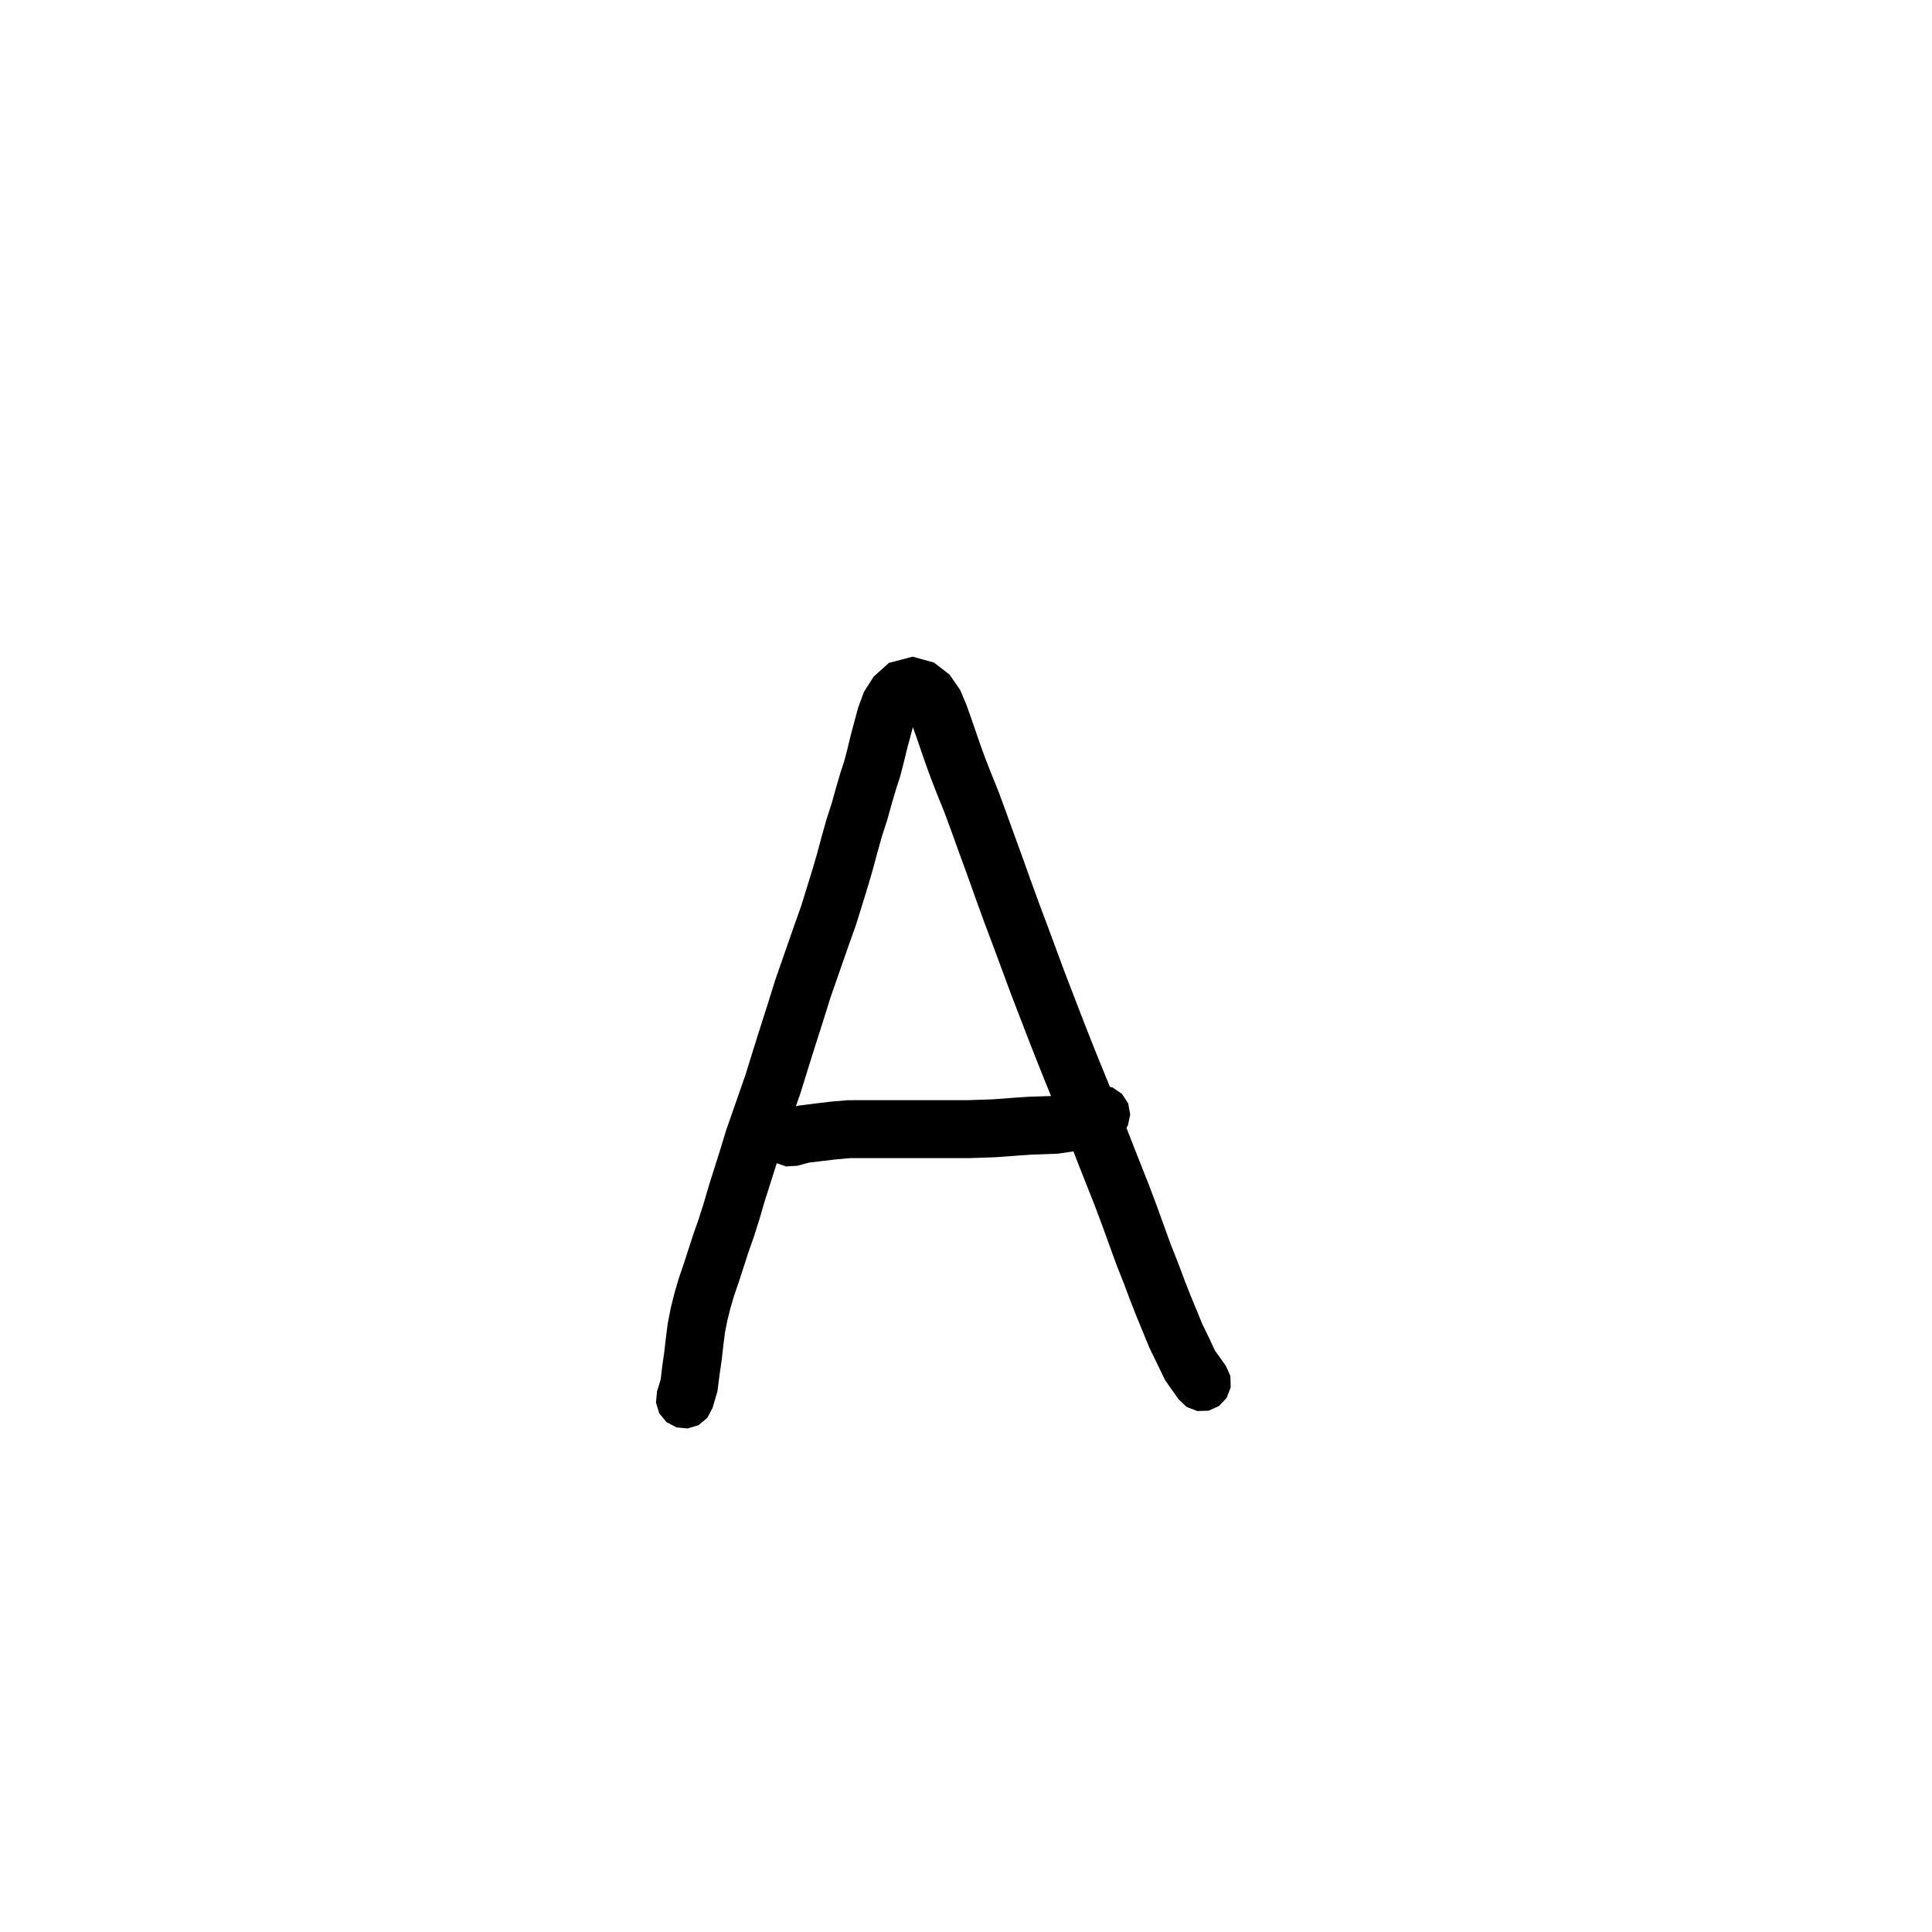
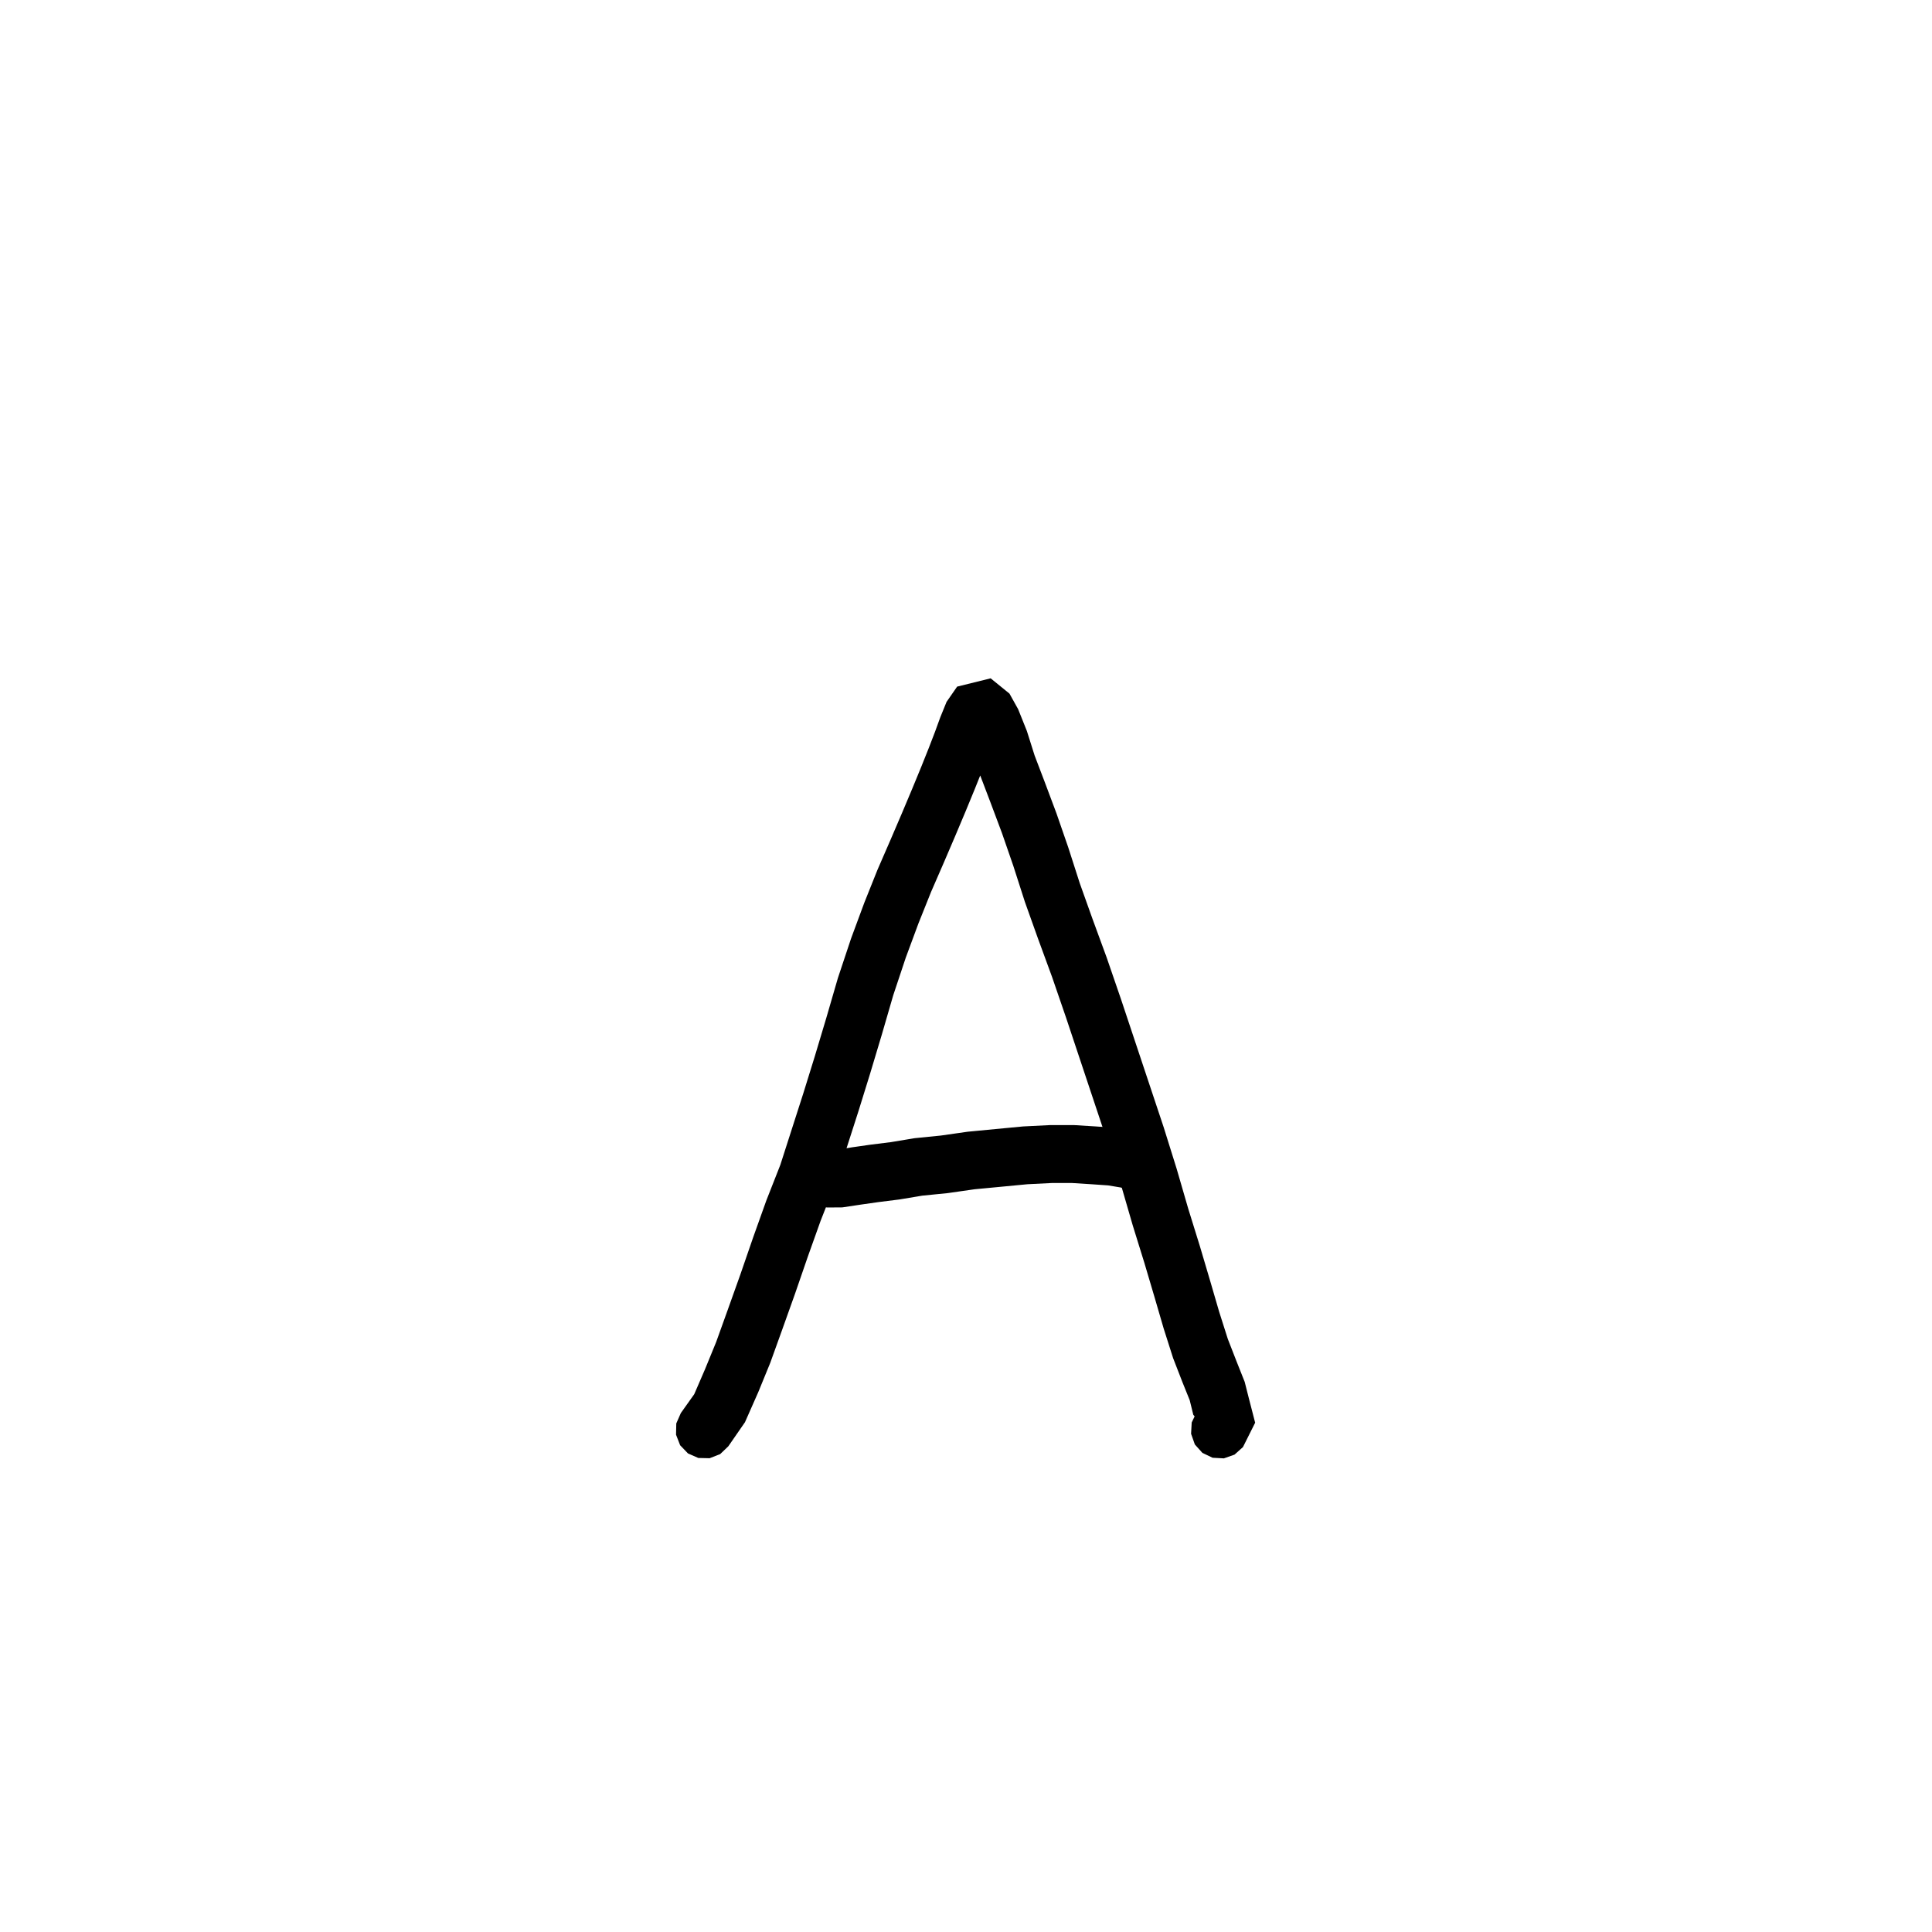
<svg xmlns="http://www.w3.org/2000/svg" viewBox="0 0 300 300" width="300" height="300">
-   <path d="M 110.644 218.626 L 111.402 216.045 L 111.727 213.527 L 112.063 211.174 L 112.334 208.808 L 112.576 206.917 L 112.926 205.11 L 113.411 203.172 L 113.956 201.295 L 114.669 199.223 L 115.414 196.92 L 116.197 194.507 L 117.069 192.023 L 117.906 189.375 L 118.704 186.646 L 119.556 183.96 L 120.432 181.197 L 121.279 178.393 L 122.249 175.616 L 123.249 172.749 L 124.274 169.808 L 125.23 166.737 L 126.159 163.75 L 127.088 160.831 L 128.026 157.884 L 128.941 154.942 L 129.916 152.149 L 130.916 149.282 L 131.91 146.431 L 132.936 143.556 L 133.832 140.664 L 134.709 137.831 L 135.533 135.015 L 136.272 132.26 L 136.974 129.77 L 137.775 127.298 L 138.46 124.836 L 139.101 122.657 L 139.788 120.521 L 140.366 118.291 L 140.828 116.375 L 141.348 114.426 L 141.831 112.6 L 142.257 111.347 L 142.612 110.788 L 142.633 110.668 L 141.485 110.965 L 140.837 110.849 L 140.816 110.841 L 141.158 111.376 L 141.663 112.672 L 142.287 114.423 L 142.945 116.331 L 143.691 118.501 L 144.522 120.787 L 145.485 123.262 L 146.602 126.022 L 147.706 129.008 L 148.903 132.335 L 150.168 135.795 L 151.5 139.526 L 152.845 143.226 L 154.25 146.972 L 155.58 150.563 L 156.923 154.189 L 158.267 157.682 L 159.605 161.162 L 160.95 164.59 L 162.294 167.952 L 163.64 171.249 L 164.964 174.427 L 166.21 177.575 L 167.477 180.841 L 168.749 184.056 L 170.001 187.218 L 171.177 190.356 L 172.303 193.467 L 173.393 196.463 L 174.535 199.352 L 175.533 202.015 L 176.559 204.615 L 177.506 206.913 L 178.495 209.311 L 179.677 211.749 L 180.924 214.323 L 182.995 217.268 L 184.269 218.475 L 185.909 219.102 L 187.664 219.055 L 189.268 218.339 L 190.475 217.064 L 191.102 215.424 L 191.055 213.669 L 190.339 212.066 L 188.632 209.677 L 187.79 207.851 L 186.705 205.623 L 185.828 203.487 L 184.907 201.252 L 183.933 198.785 L 182.932 196.115 L 181.807 193.271 L 180.764 190.399 L 179.623 187.244 L 178.399 183.982 L 177.117 180.744 L 175.857 177.559 L 174.59 174.292 L 173.302 171.04 L 171.96 167.818 L 170.639 164.581 L 169.317 161.276 L 167.995 157.904 L 166.667 154.451 L 165.344 151.011 L 164.02 147.437 L 162.683 143.828 L 161.288 140.107 L 159.967 136.474 L 158.632 132.738 L 157.364 129.265 L 156.161 125.925 L 154.998 122.778 L 153.849 119.938 L 152.944 117.613 L 152.176 115.499 L 151.455 113.402 L 150.78 111.443 L 150.071 109.462 L 149.108 107.157 L 147.451 104.759 L 145.029 102.885 L 141.715 101.968 L 138.033 102.932 L 135.655 105.079 L 134.143 107.453 L 133.236 109.933 L 132.652 112.107 L 132.105 114.158 L 131.634 116.109 L 131.145 118.012 L 130.499 120.01 L 129.806 122.364 L 129.158 124.702 L 128.36 127.163 L 127.594 129.873 L 126.867 132.585 L 126.091 135.236 L 125.235 138.003 L 124.398 140.71 L 123.423 143.436 L 122.418 146.318 L 121.418 149.184 L 120.393 152.125 L 119.441 155.183 L 118.512 158.102 L 117.574 161.05 L 116.636 164.063 L 115.726 166.992 L 114.751 169.784 L 113.751 172.651 L 112.721 175.607 L 111.835 178.536 L 110.977 181.24 L 110.096 184.021 L 109.294 186.759 L 108.531 189.177 L 107.67 191.626 L 106.852 194.147 L 106.131 196.377 L 105.378 198.572 L 104.722 200.828 L 104.14 203.157 L 103.691 205.483 L 103.399 207.725 L 103.137 210.026 L 102.806 212.34 L 102.598 214.177 L 102.023 216.04 L 101.856 217.788 L 102.371 219.467 L 103.489 220.821 L 105.04 221.644 L 106.788 221.81 L 108.467 221.295 L 109.821 220.177 Z" fill="black" fill-rule="nonzero" />
-   <path d="M 123.812 181.018 L 125.611 180.533 L 127.809 180.267 L 129.988 180.01 L 132.068 179.829 L 134 179.833 L 136 179.833 L 137.933 179.833 L 139.933 179.833 L 141.933 179.833 L 144 179.833 L 146.133 179.833 L 148.267 179.833 L 150.406 179.833 L 152.55 179.764 L 154.57 179.694 L 156.532 179.554 L 158.254 179.422 L 160.162 179.294 L 162.022 179.231 L 164.227 179.146 L 166.628 178.798 L 169.396 178.455 L 172.671 177.178 L 174.143 176.221 L 175.136 174.773 L 175.5 173.055 L 175.178 171.329 L 174.221 169.857 L 172.773 168.864 L 171.055 168.5 L 169.329 168.822 L 167.048 169.767 L 165.506 169.868 L 163.373 170.187 L 161.712 170.236 L 159.705 170.306 L 157.613 170.445 L 155.868 170.579 L 154.097 170.706 L 152.25 170.769 L 150.261 170.834 L 148.267 170.833 L 146.133 170.833 L 144 170.833 L 141.933 170.833 L 139.933 170.833 L 137.933 170.833 L 136 170.833 L 134 170.833 L 131.665 170.838 L 129.079 171.056 L 126.724 171.333 L 123.945 171.689 L 121.521 172.315 L 119.943 173.084 L 118.78 174.399 L 118.208 176.059 L 118.315 177.812 L 119.084 179.39 L 120.399 180.554 L 122.059 181.125 Z" fill="black" fill-rule="nonzero" />
+   <path d="M 113.093 224.581 L 115.678 220.843 L 117.751 216.153 L 119.609 211.609 L 121.442 206.519 L 123.452 200.89 L 125.452 195.09 L 127.42 189.58 L 129.644 183.914 L 131.49 178.177 L 133.297 172.555 L 135.11 166.713 L 136.922 160.674 L 138.703 154.538 L 140.652 148.69 L 142.606 143.415 L 144.56 138.531 L 146.538 133.984 L 148.348 129.76 L 149.96 125.931 L 151.375 122.494 L 152.595 119.445 L 153.62 116.78 L 154.411 114.602 L 155.031 113.012 L 154.988 112.982 L 150.983 113.869 L 149.262 112.696 L 149.915 113.875 L 150.963 116.498 L 152.159 120.287 L 153.797 124.59 L 155.572 129.324 L 157.337 134.423 L 159.145 140.046 L 161.175 145.732 L 163.365 151.705 L 165.544 158.043 L 167.737 164.623 L 169.937 171.223 L 172.124 177.783 L 174.098 184.099 L 175.896 190.293 L 177.7 196.107 L 179.289 201.47 L 180.701 206.31 L 182.159 210.887 L 183.619 214.649 L 184.737 217.423 L 185.296 219.693 L 185.913 220.417 L 185.806 219.3 L 185.047 220.883 L 184.951 222.636 L 185.534 224.293 L 186.706 225.6 L 188.289 226.359 L 190.043 226.455 L 191.699 225.872 L 193.006 224.7 L 194.899 220.916 L 193.916 217.107 L 193.275 214.577 L 191.993 211.351 L 190.654 207.913 L 189.311 203.69 L 187.923 198.93 L 186.312 193.493 L 184.516 187.707 L 182.715 181.501 L 180.688 175.017 L 178.475 168.377 L 176.275 161.777 L 174.069 155.157 L 171.847 148.695 L 169.637 142.668 L 167.668 137.154 L 165.875 131.577 L 164.04 126.276 L 162.216 121.41 L 160.654 117.313 L 159.45 113.502 L 158.097 110.125 L 156.75 107.704 L 153.829 105.331 L 148.624 106.618 L 146.981 108.988 L 146.001 111.398 L 145.193 113.62 L 144.218 116.155 L 143.037 119.106 L 141.652 122.469 L 140.065 126.24 L 138.275 130.416 L 136.252 135.069 L 134.206 140.185 L 132.16 145.71 L 130.11 151.862 L 128.29 158.126 L 126.502 164.087 L 124.715 169.845 L 122.922 175.423 L 121.168 180.886 L 118.993 186.42 L 116.96 192.11 L 114.96 197.91 L 112.97 203.481 L 111.204 208.391 L 109.462 212.647 L 107.801 216.49 L 105.72 219.419 L 105.013 221.027 L 104.975 222.782 L 105.611 224.418 L 106.826 225.687 L 108.433 226.393 L 110.188 226.432 L 111.825 225.795 Z" fill="black" fill-rule="nonzero" />
+   <path d="M 128.406 187.5 L 130.796 187.483 L 133.666 187.051 L 136.401 186.661 L 139.661 186.252 L 143.193 185.662 L 147.151 185.267 L 151.338 184.668 L 155.433 184.28 L 159.535 183.888 L 163.328 183.698 L 166.47 183.698 L 169.507 183.89 L 172.09 184.07 L 174.079 184.403 L 175.45 184.797 L 175.758 184.525 L 175.394 176.975 L 174.007 178.052 L 173.137 179.577 L 172.918 181.319 L 173.381 183.012 L 174.458 184.4 L 175.983 185.269 L 177.725 185.489 L 179.419 185.025 L 180.388 176.808 L 177.362 176.003 L 175.933 175.597 L 173.122 175.13 L 170.106 174.91 L 166.743 174.702 L 163.085 174.702 L 158.878 174.912 L 154.58 175.32 L 150.274 175.732 L 146.062 176.333 L 142.019 176.738 L 138.352 177.348 L 135.212 177.739 L 132.347 178.149 L 130.016 178.517 L 128.406 178.5 L 126.684 178.843 L 125.224 179.818 L 124.249 181.278 L 123.906 183 L 124.249 184.722 L 125.224 186.182 L 126.684 187.157 Z" fill="black" fill-rule="nonzero" />
</svg>
